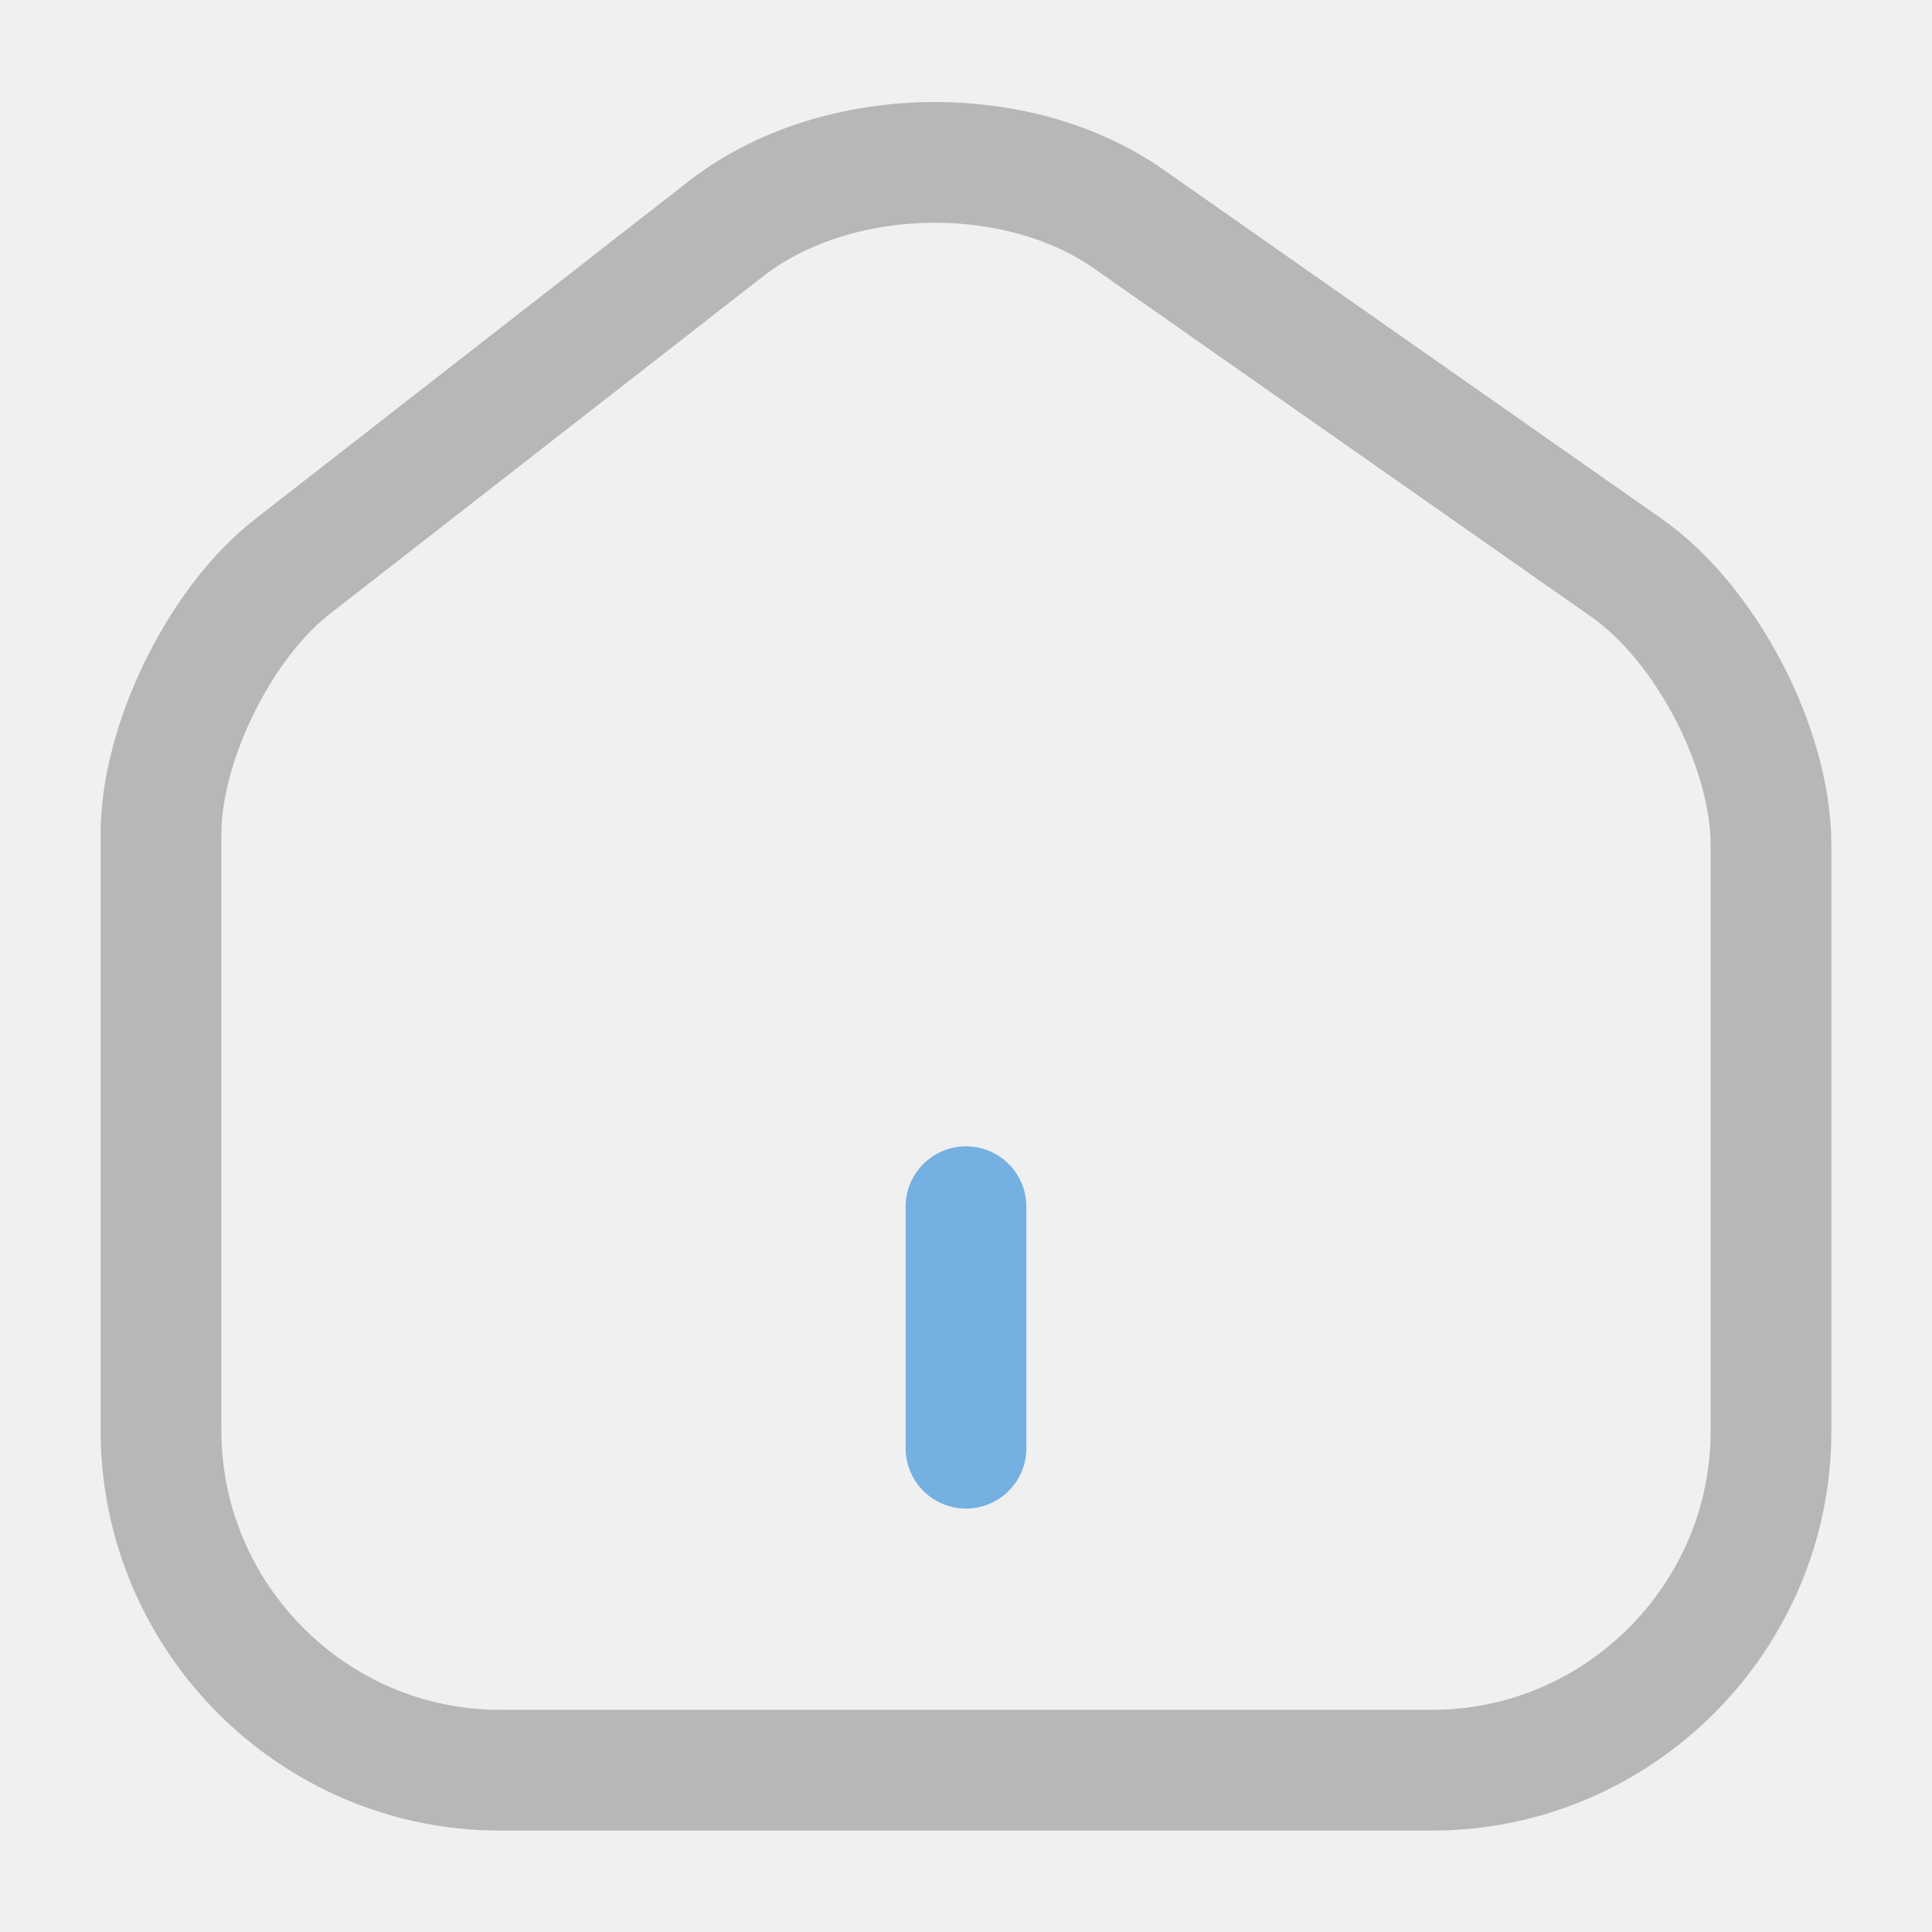
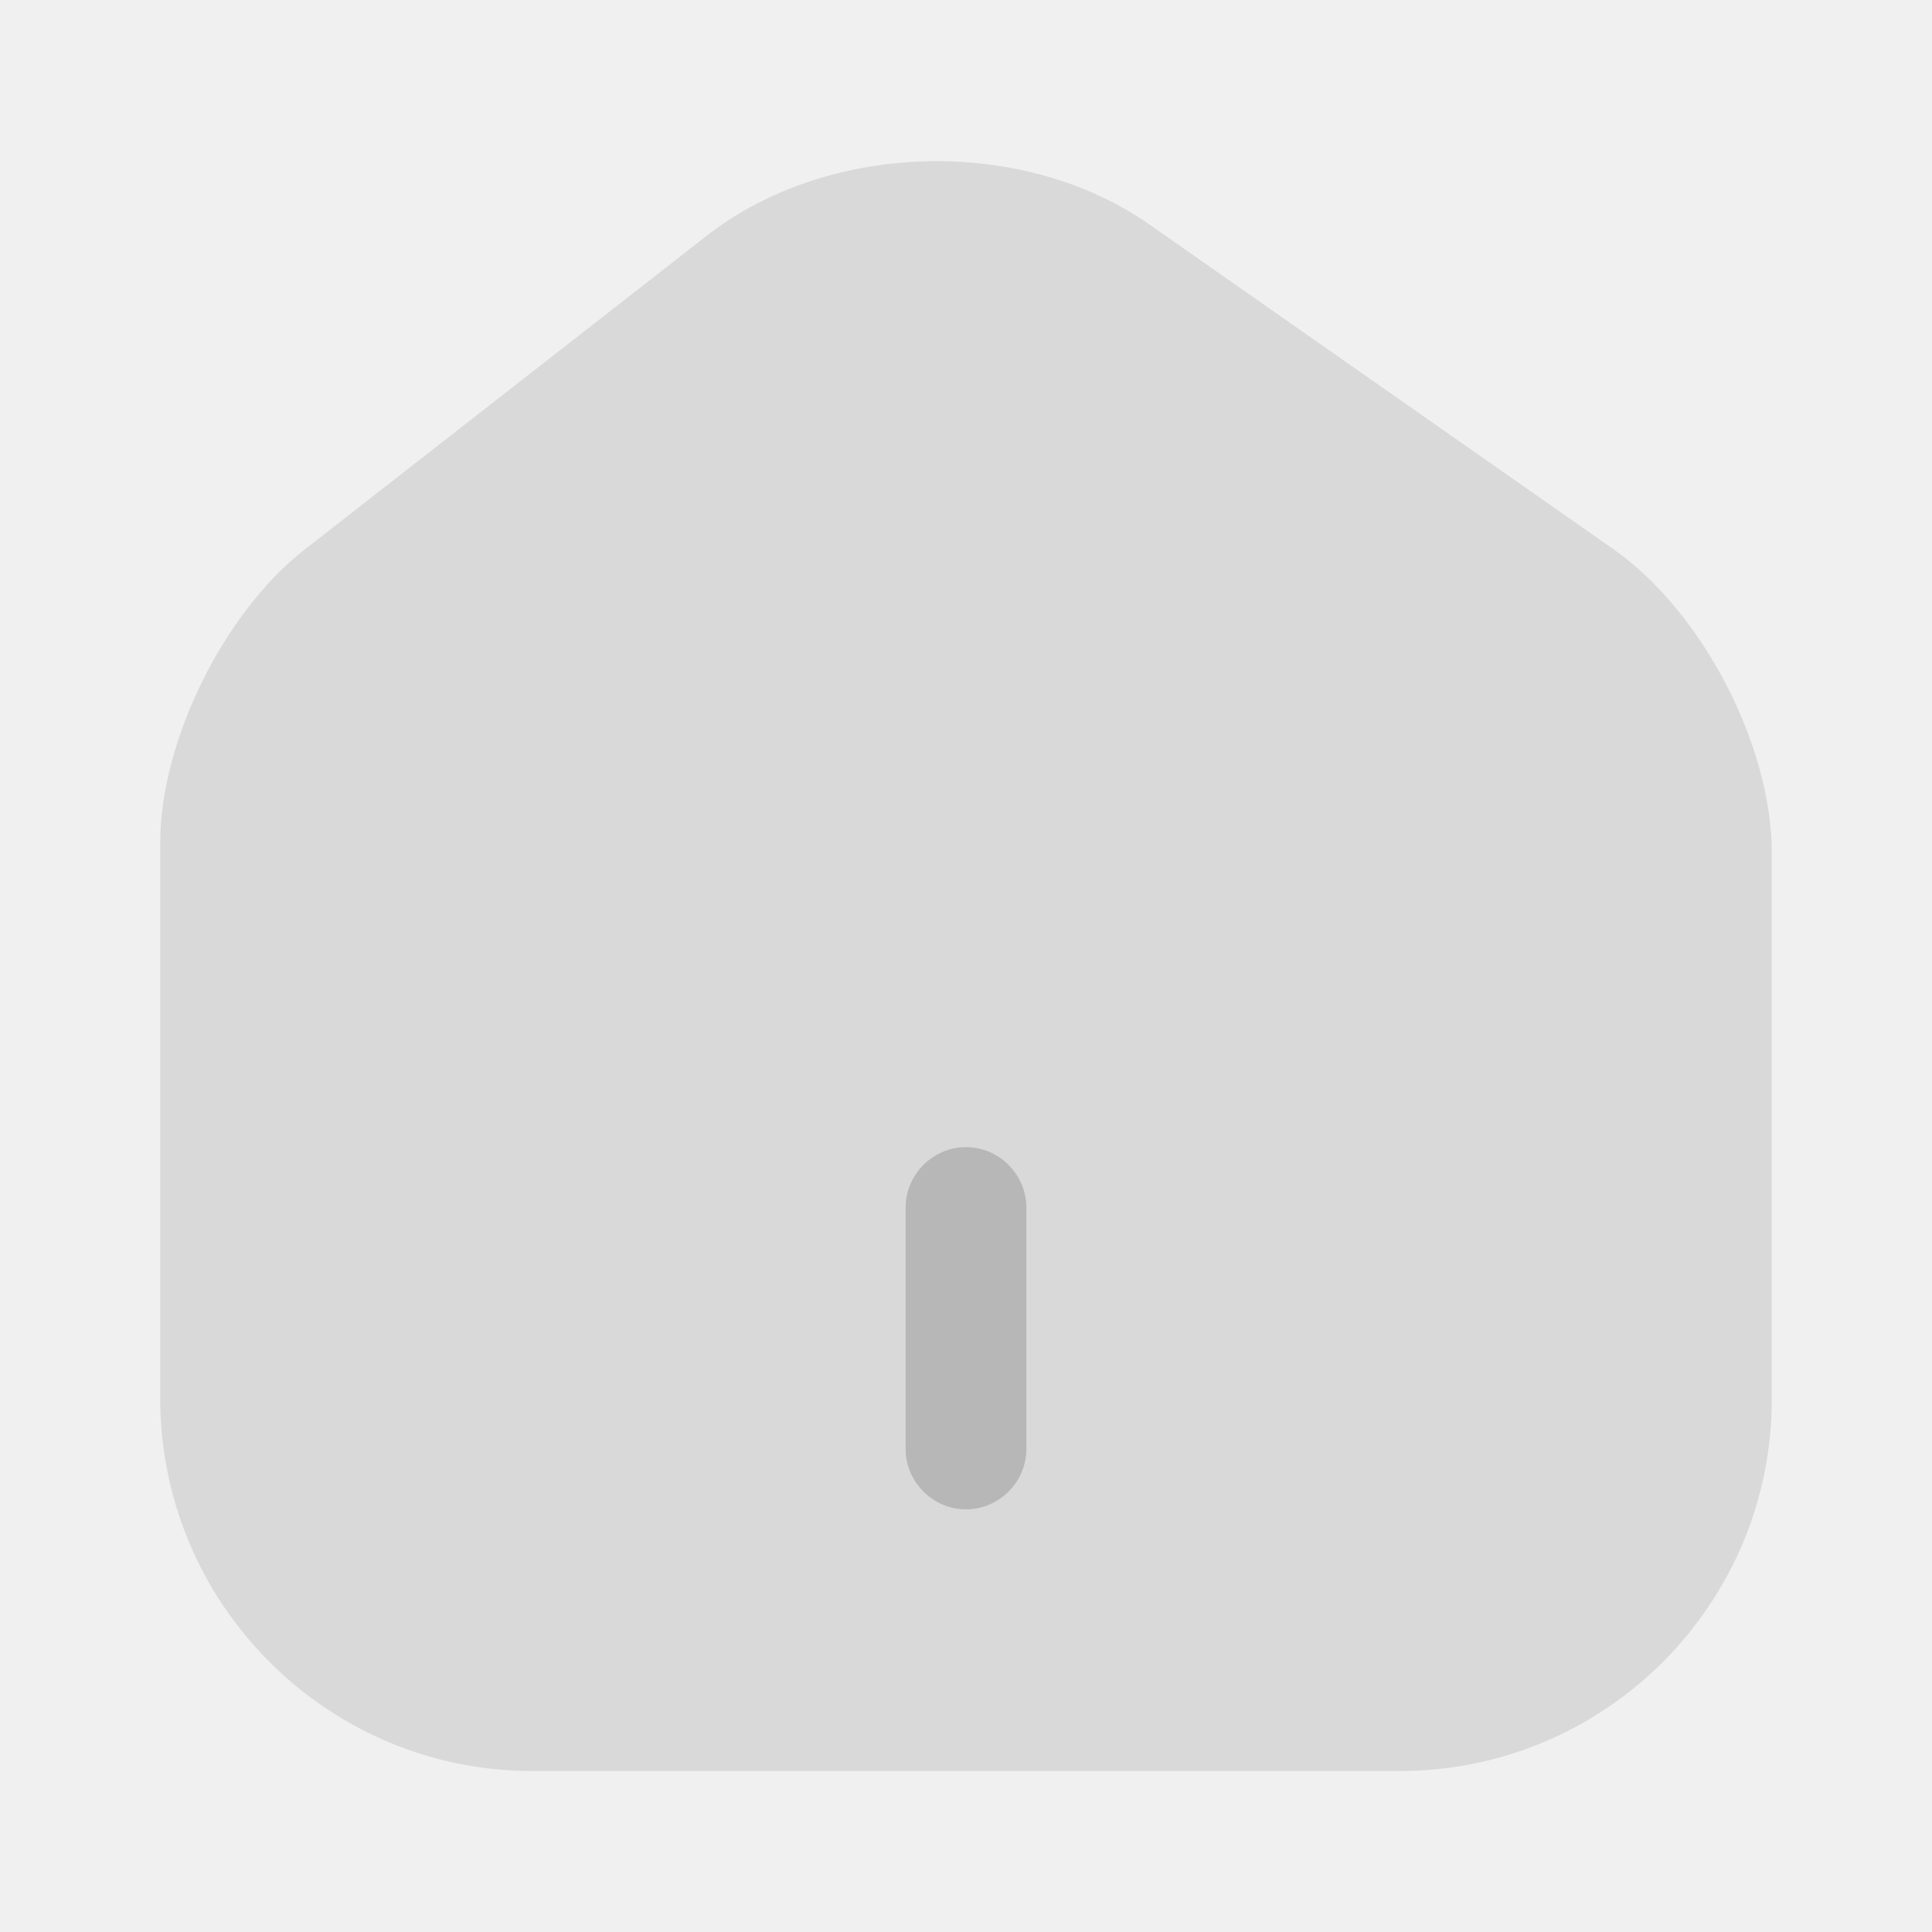
- <svg xmlns="http://www.w3.org/2000/svg" width="64" height="64" viewBox="0 0 24 24" fill="none">
-   <g clip-path="url(#clip0_4418_9816)">
-     <path d="M9.02 2.84L3.63 7.04C2.73 7.74 2 9.23 2 10.36V17.77C2 20.09 3.89 21.99 6.21 21.99H17.79C20.11 21.99 22 20.09 22 17.78V10.5C22 9.29 21.19 7.74 20.2 7.05L14.02 2.72C12.62 1.74 10.37 1.79 9.02 2.84Z" stroke="#b7b7b7" stroke-width="1.5" stroke-linecap="round" stroke-linejoin="round" />
-     <path d="M12 17.99V14.99" stroke="#74b0e1" stroke-width="1.5" stroke-linecap="round" stroke-linejoin="round" />
+ <svg xmlns="http://www.w3.org/2000/svg" width="64" height="64" viewBox="0 0 24 24" fill="#b7b7b7">
+   <g clip-path="url(#clip0_4418_4932)">
+     <path opacity="0.4" d="M20.04 6.82L14.28 2.79C12.71 1.69 10.3 1.75 8.79 2.92L3.78 6.83C2.78 7.61 1.99 9.21 1.99 10.47V17.37C1.99 19.92 4.06 22 6.61 22H17.39C19.94 22 22.01 19.93 22.01 17.38V10.6C22.01 9.25 21.14 7.59 20.04 6.82Z" />
+     <path d="M12 18.75C11.59 18.75 11.25 18.41 11.25 18V15C11.25 14.59 11.59 14.25 12 14.25C12.41 14.25 12.75 14.59 12.75 15V18C12.75 18.41 12.41 18.75 12 18.75Z" />
  </g>
  <defs>
-     <clipPath id="clip0_4418_9816">
+     <clipPath id="clip0_4418_4932">
      <rect width="24" height="24" fill="white" />
    </clipPath>
  </defs>
</svg>
